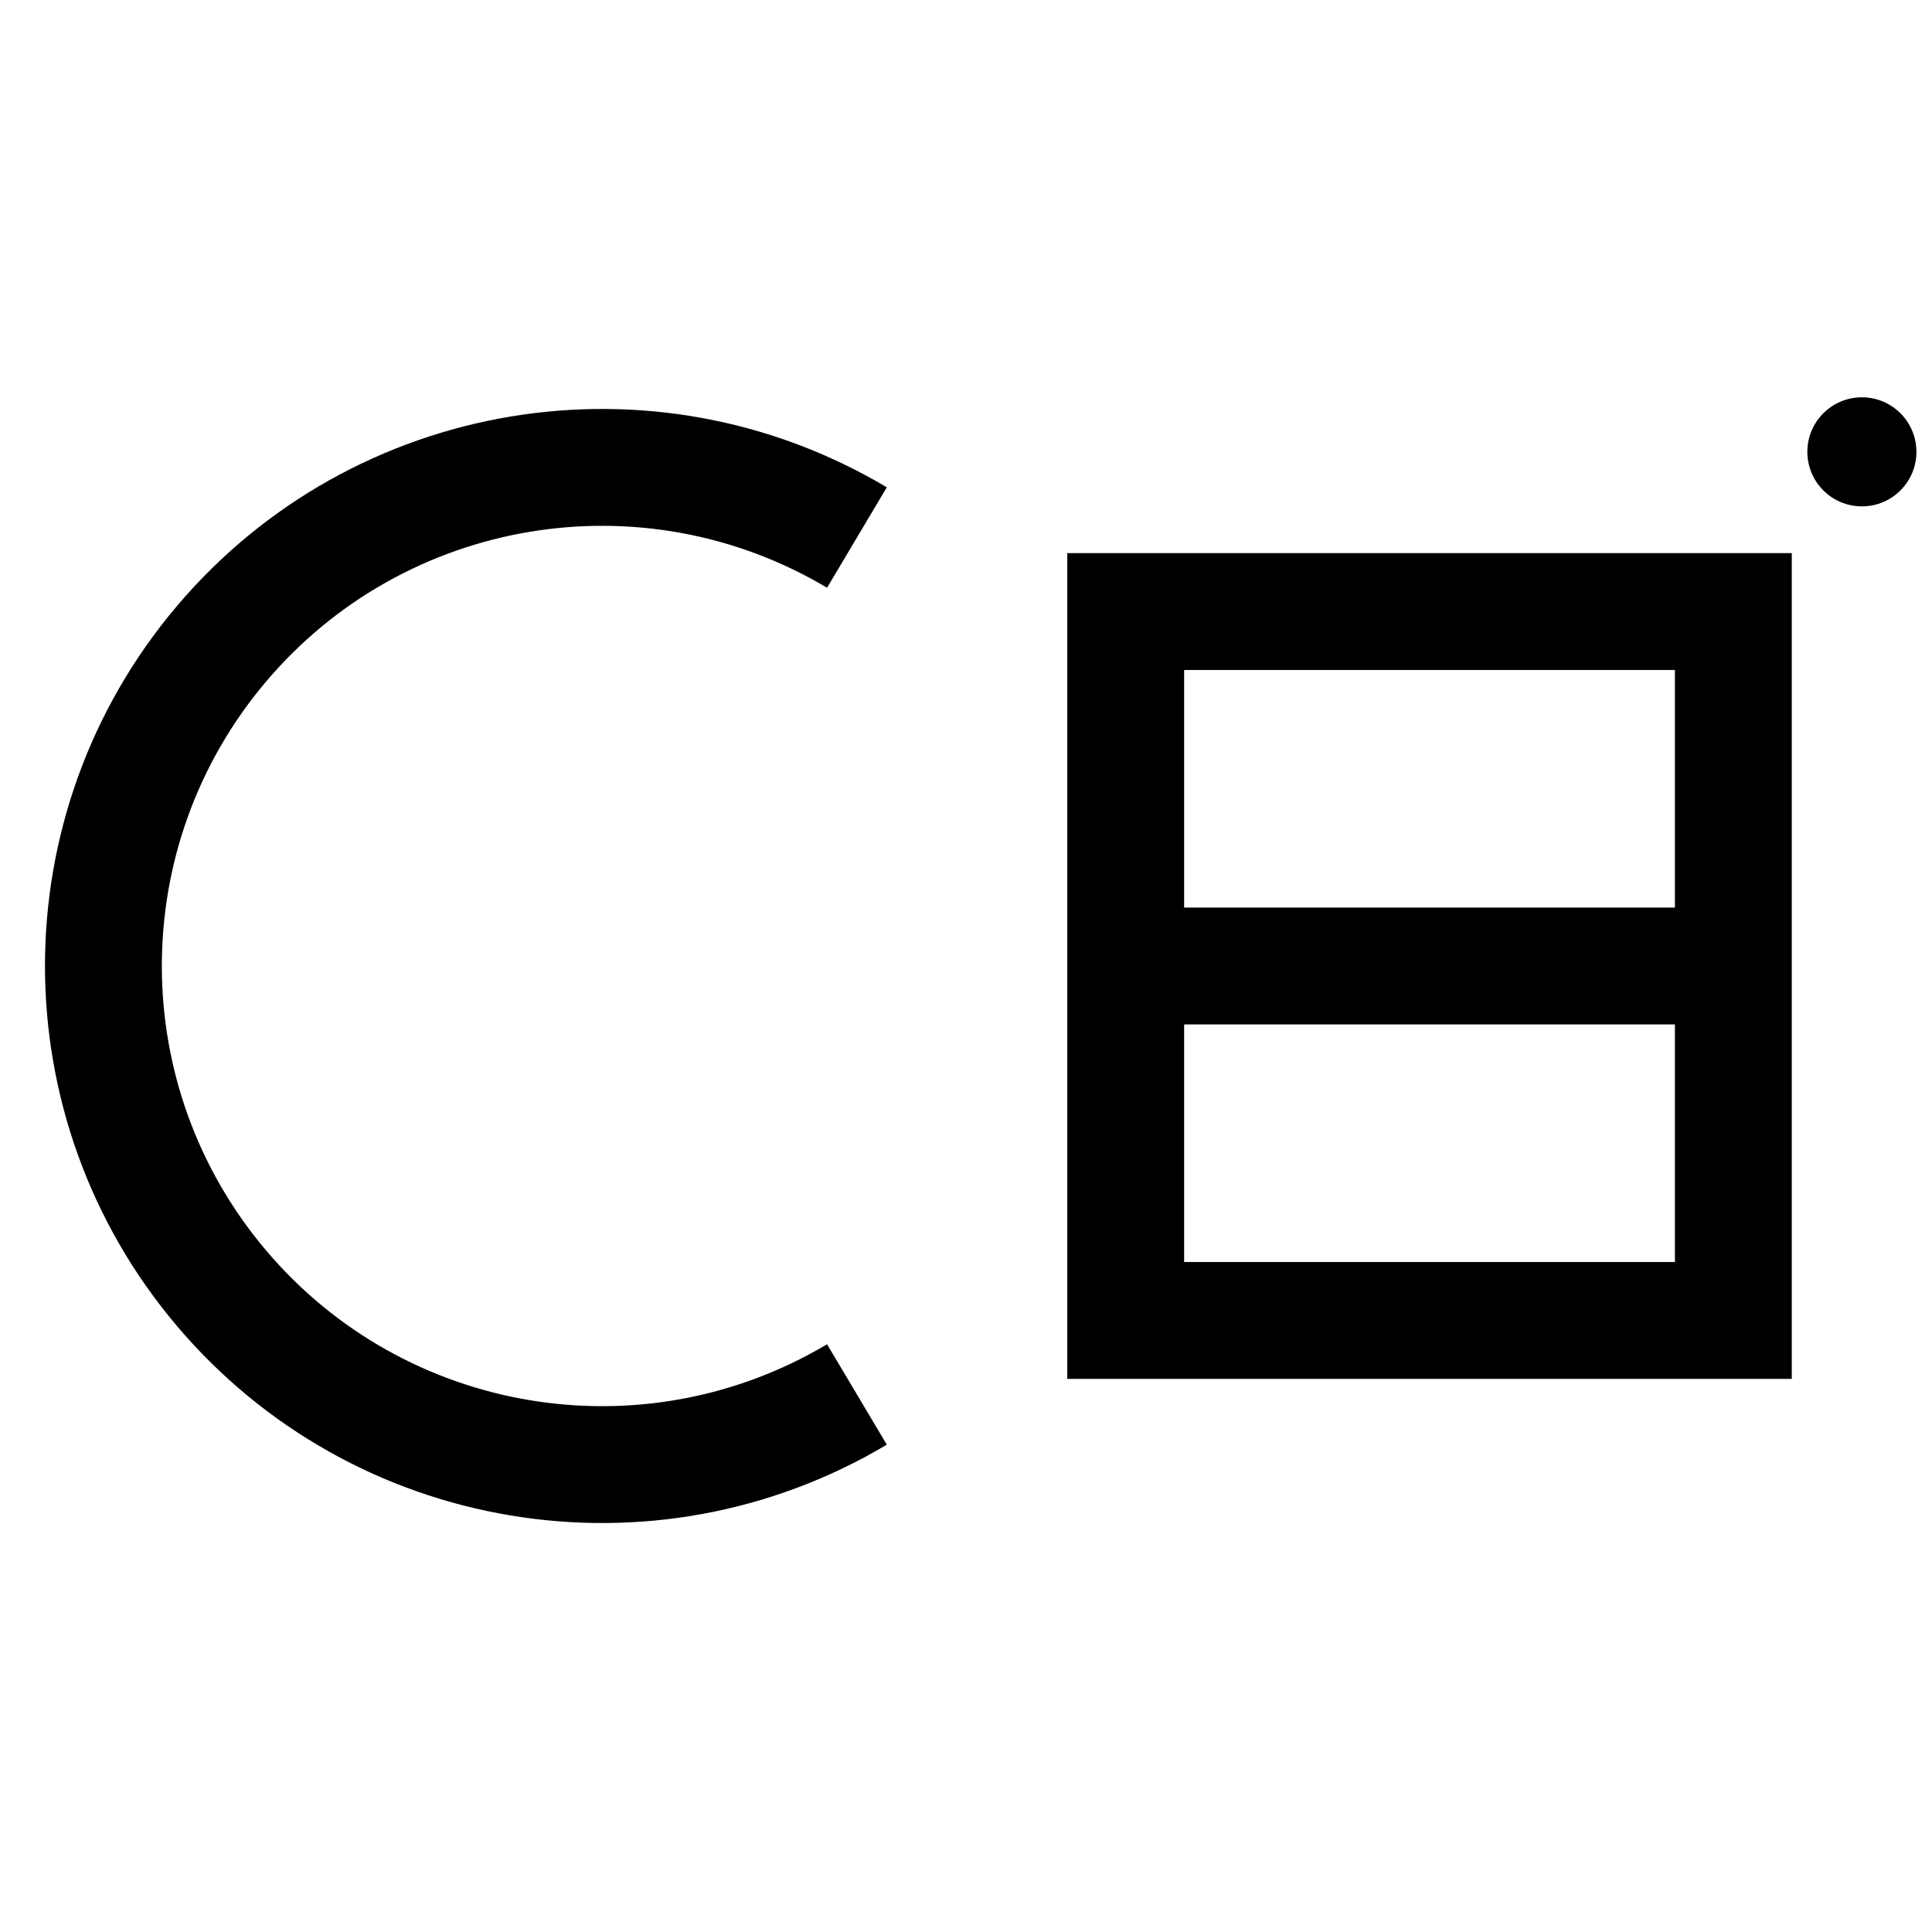
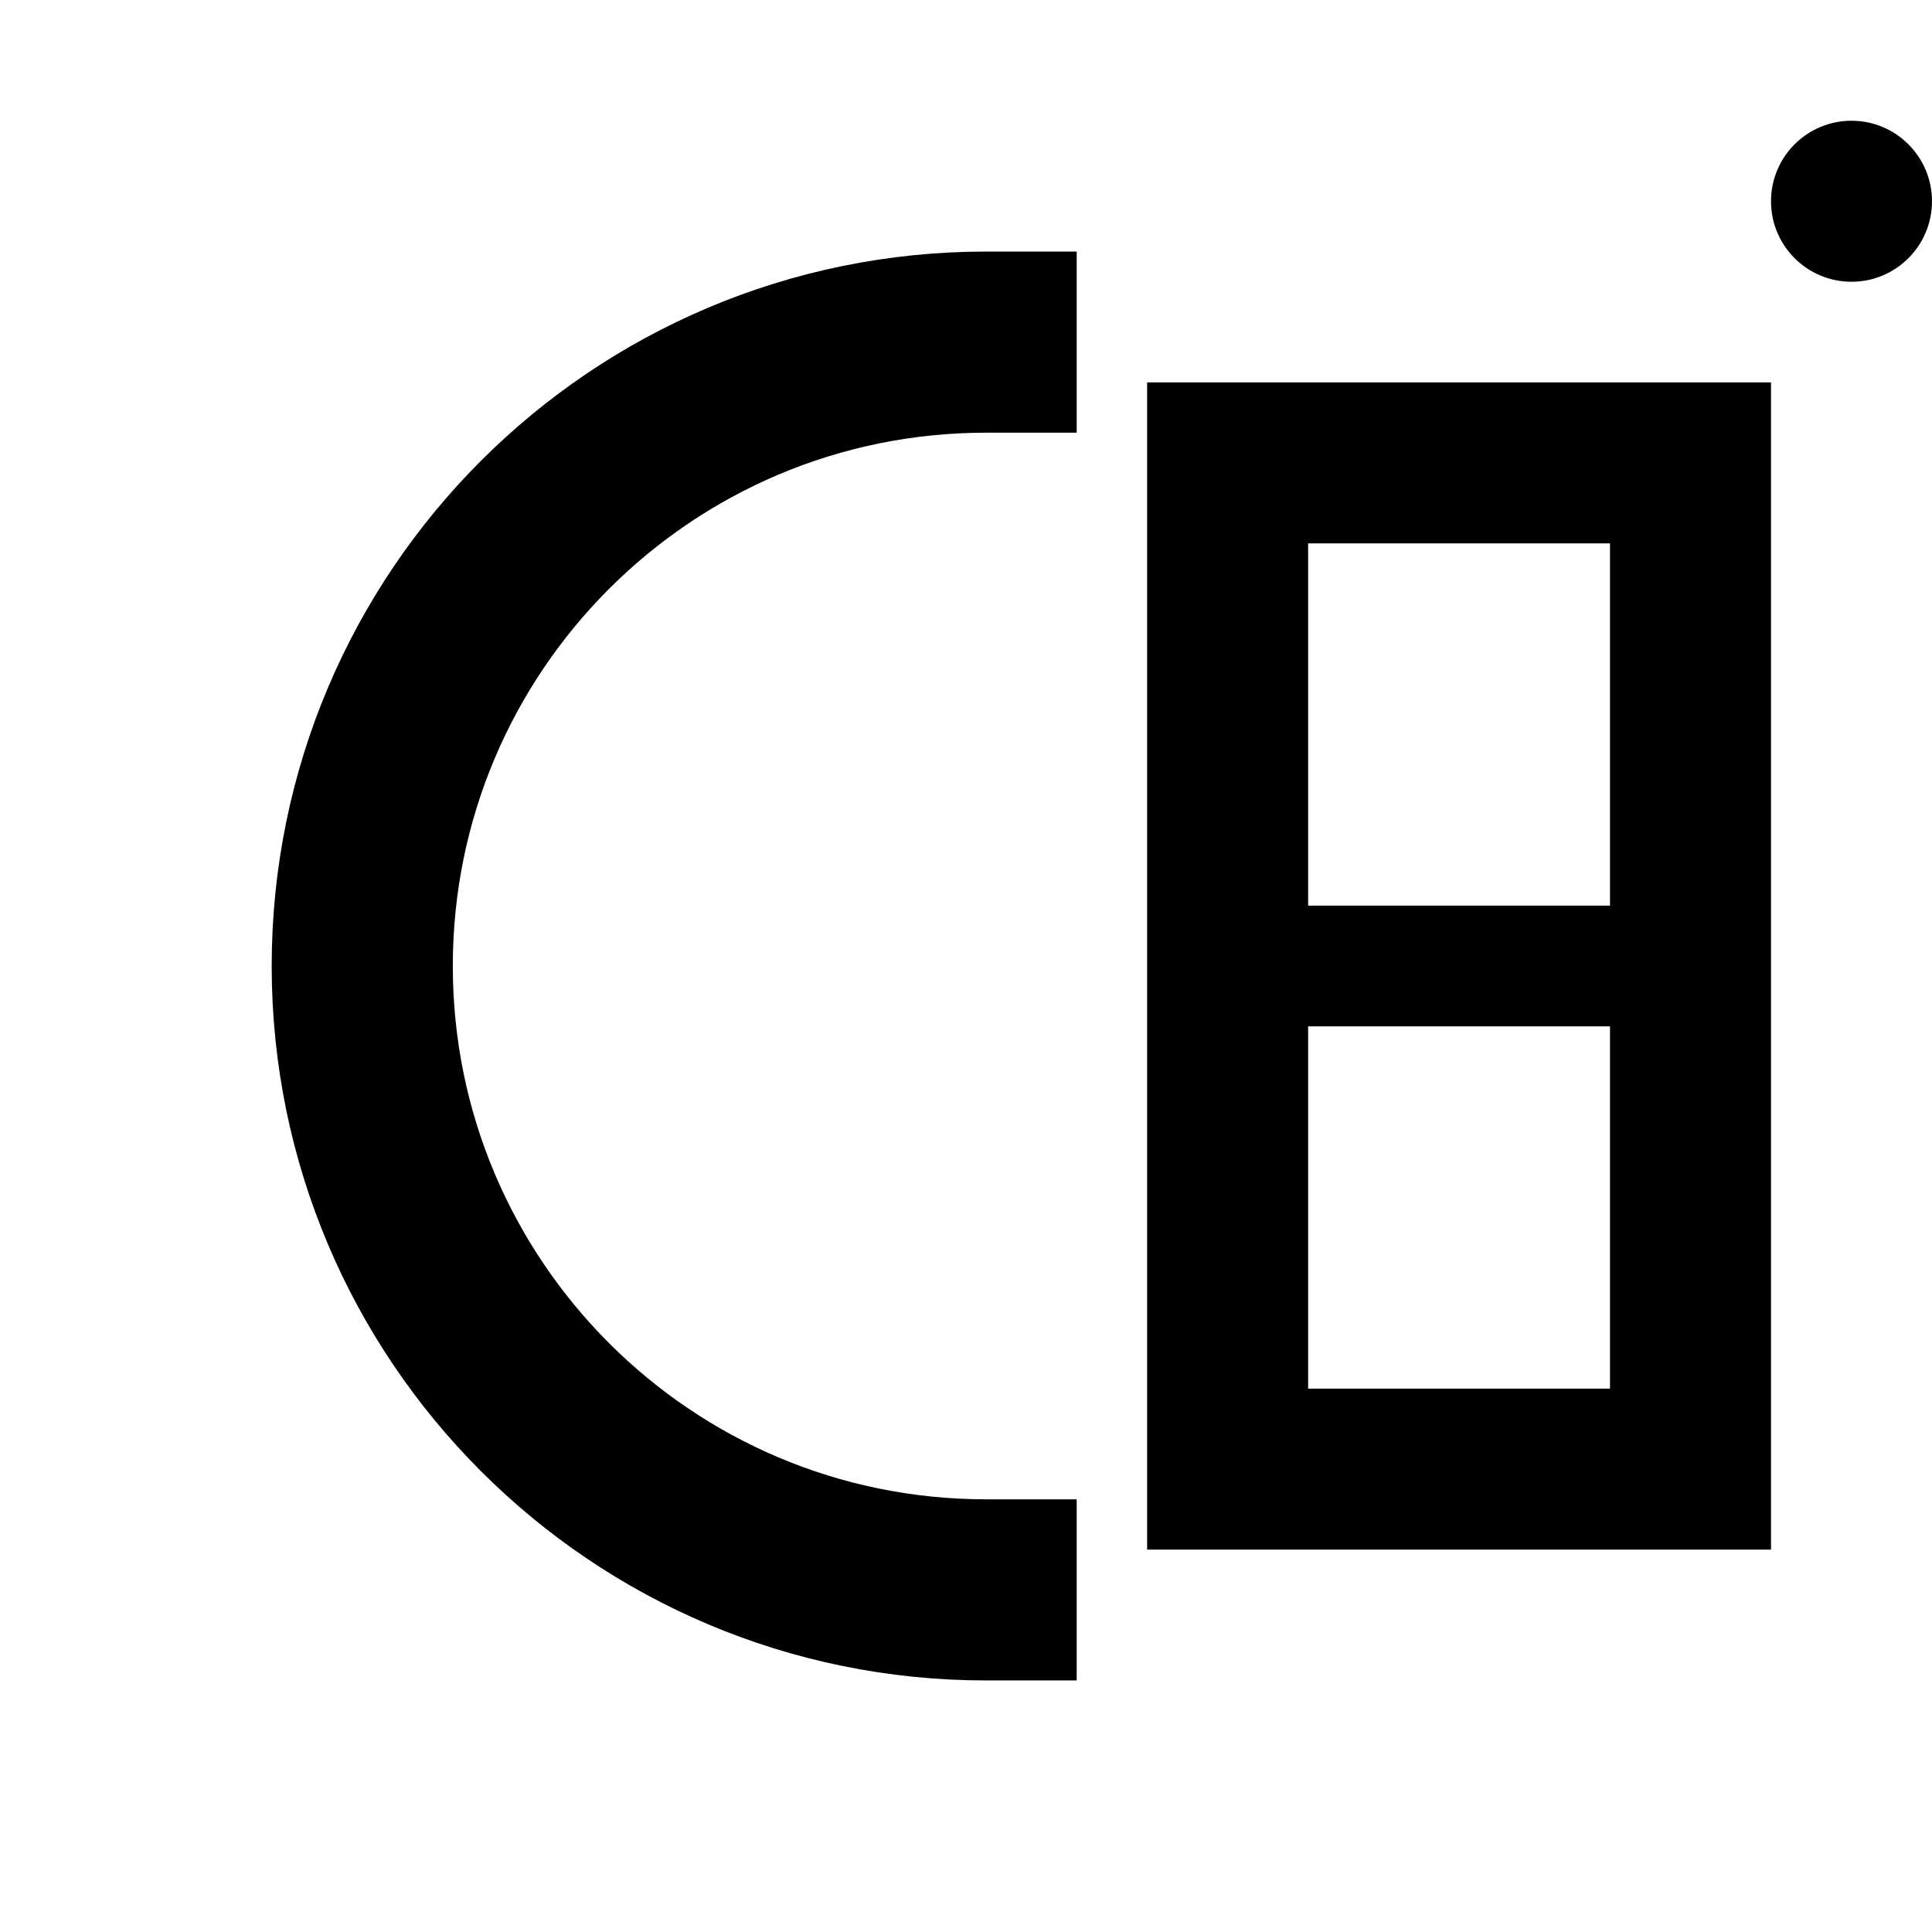
- <svg xmlns="http://www.w3.org/2000/svg" width="100%" height="100%" viewBox="0 0 248 248" style="color:#000000">
-   <path d="M110 69a64 64 0 1 0 0 110" fill="none" stroke="currentColor" stroke-width="15" stroke-linecap="butt" stroke-linejoin="miter" />
-   <path d="M144.5 78.5h78v91h-78z" fill="none" stroke="currentColor" stroke-width="15" stroke-linejoin="miter" />
-   <path d="M144.5 124h78" fill="none" stroke="currentColor" stroke-width="15" stroke-linecap="butt" />
-   <circle cx="239" cy="58" r="7" fill="currentColor" />
+ <svg xmlns="http://www.w3.org/2000/svg" width="100%" height="100%" viewBox="0 0 96 96" style="color:#000000">
+   <path d="M49 17a31 31 0 1 0 0 62" fill="none" stroke="currentColor" stroke-width="9" stroke-linecap="square" stroke-linejoin="miter" />
+   <path d="M61 23h23v50H61z" fill="none" stroke="currentColor" stroke-width="8" stroke-linejoin="miter" />
+   <rect x="58" y="45" width="29" height="6" fill="currentColor" />
+   <circle cx="92" cy="10" r="4" fill="currentColor" />
</svg>
